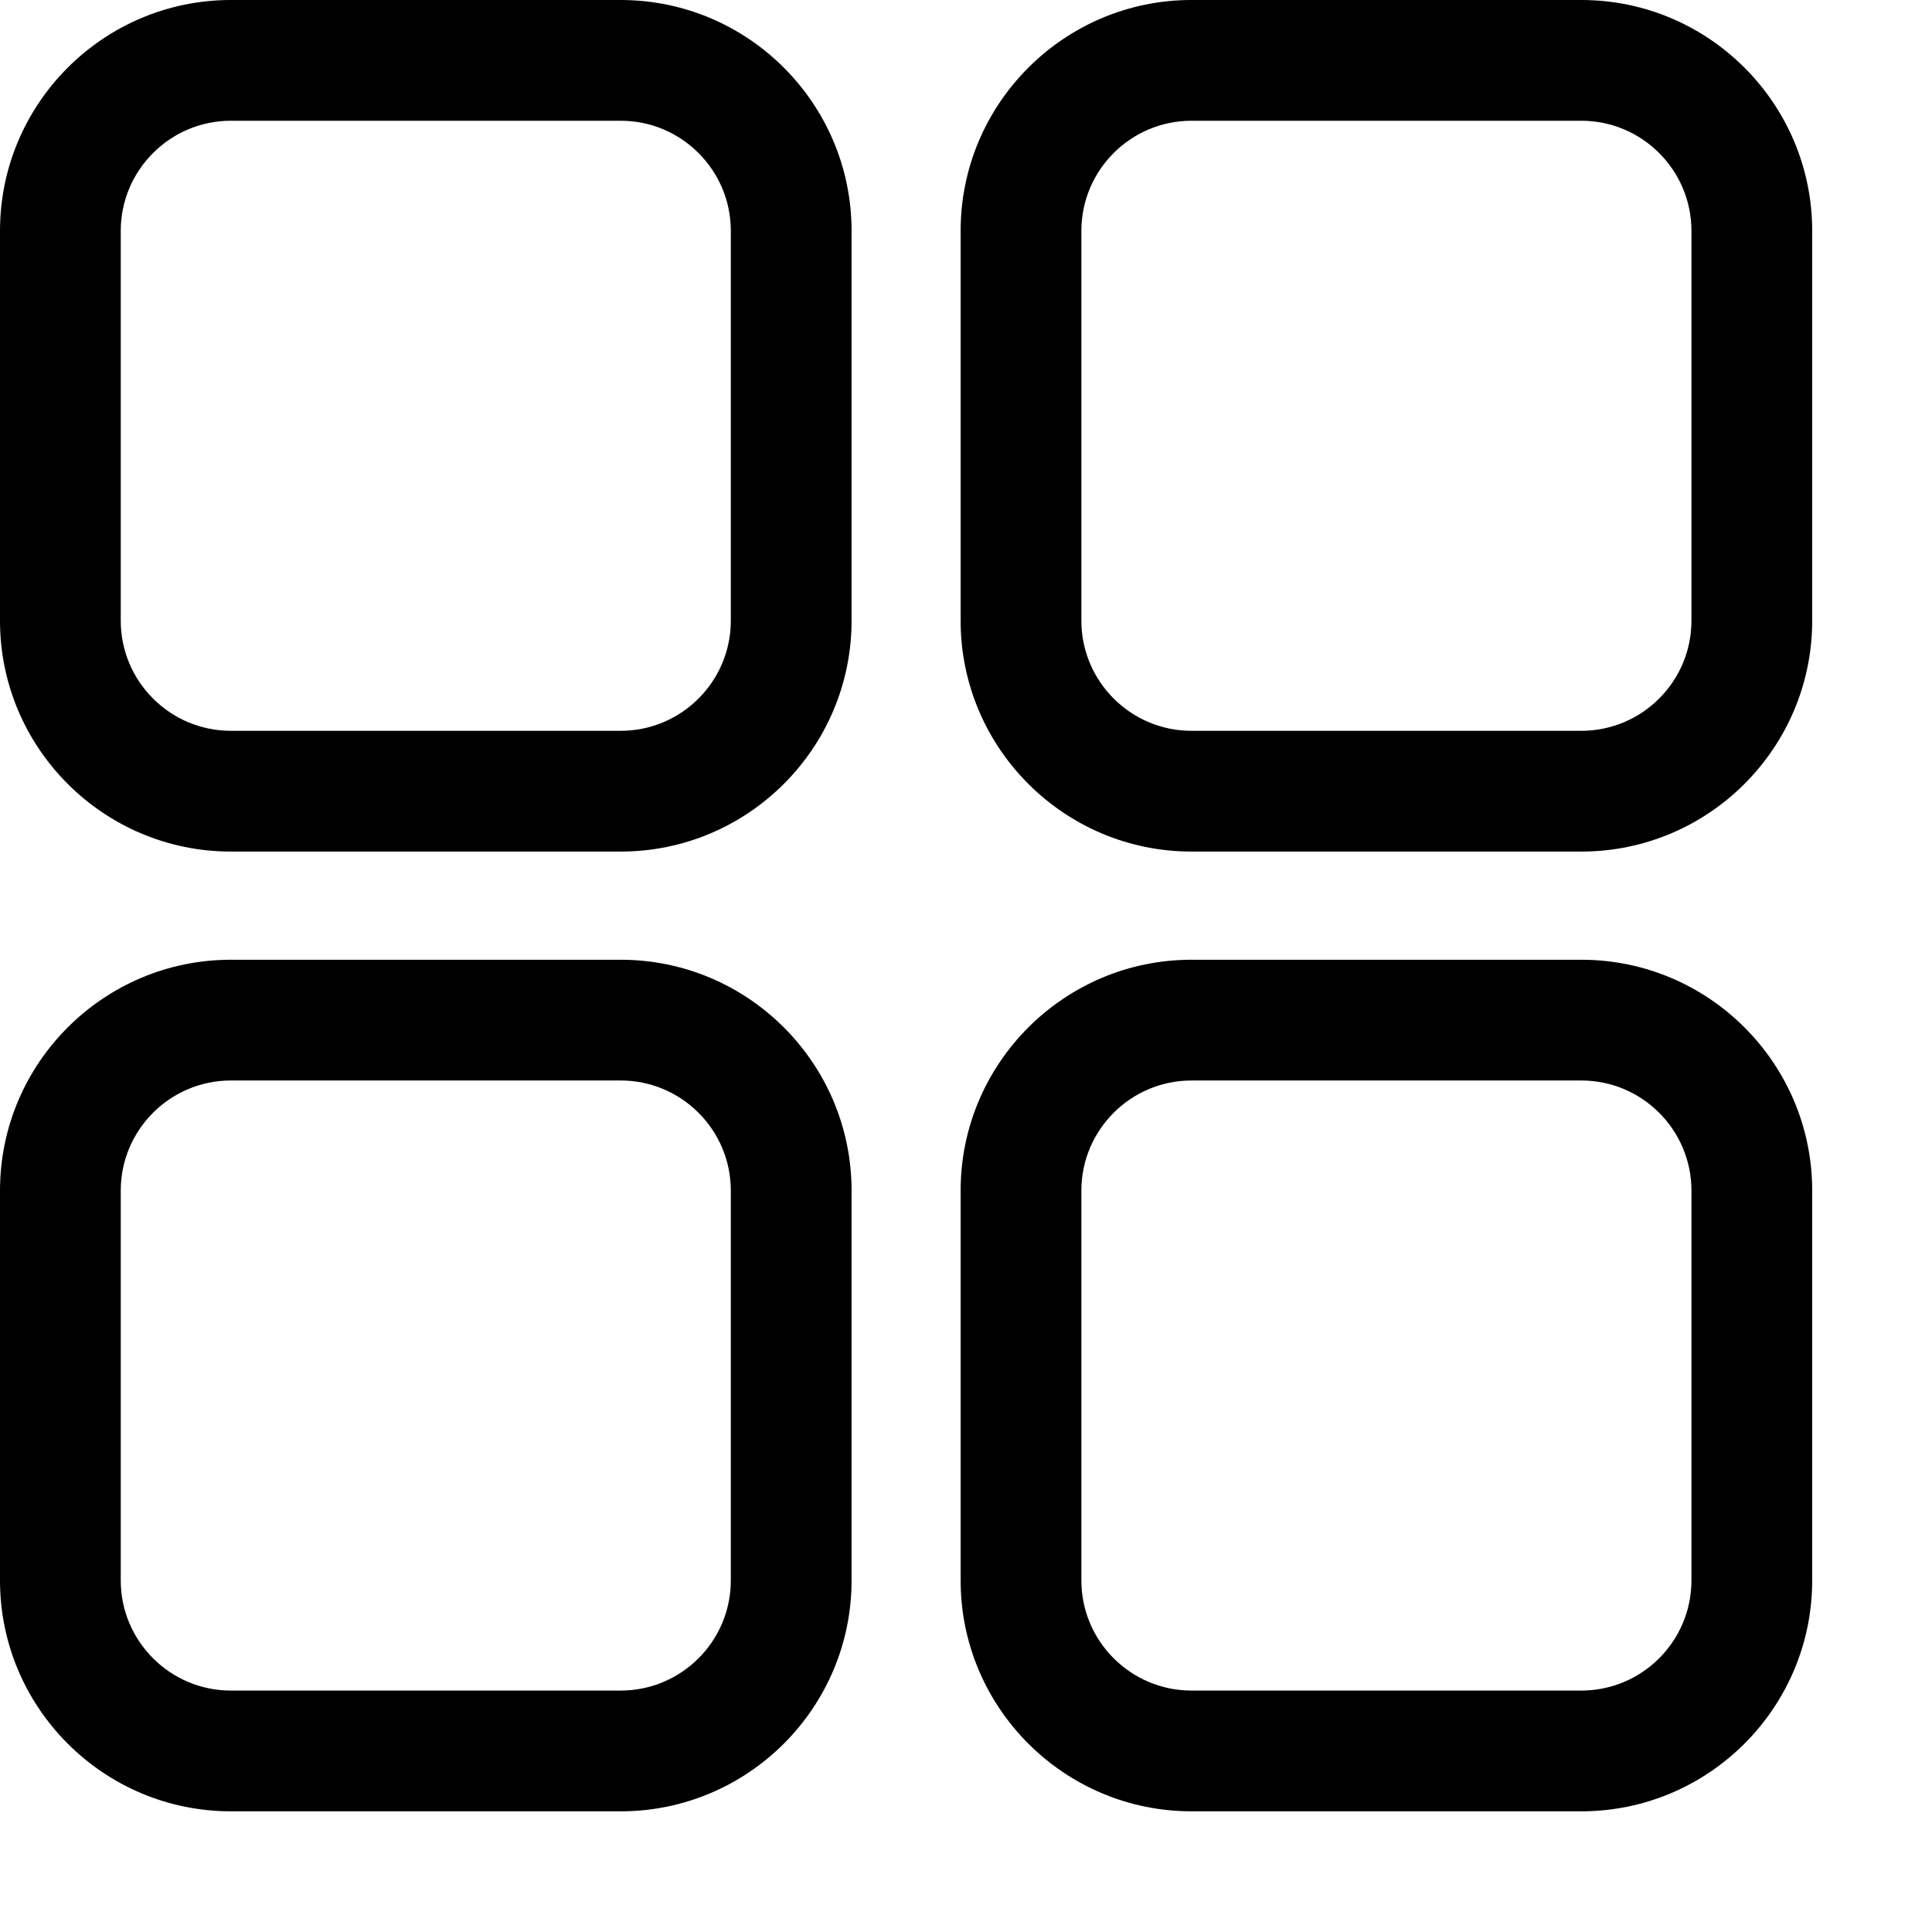
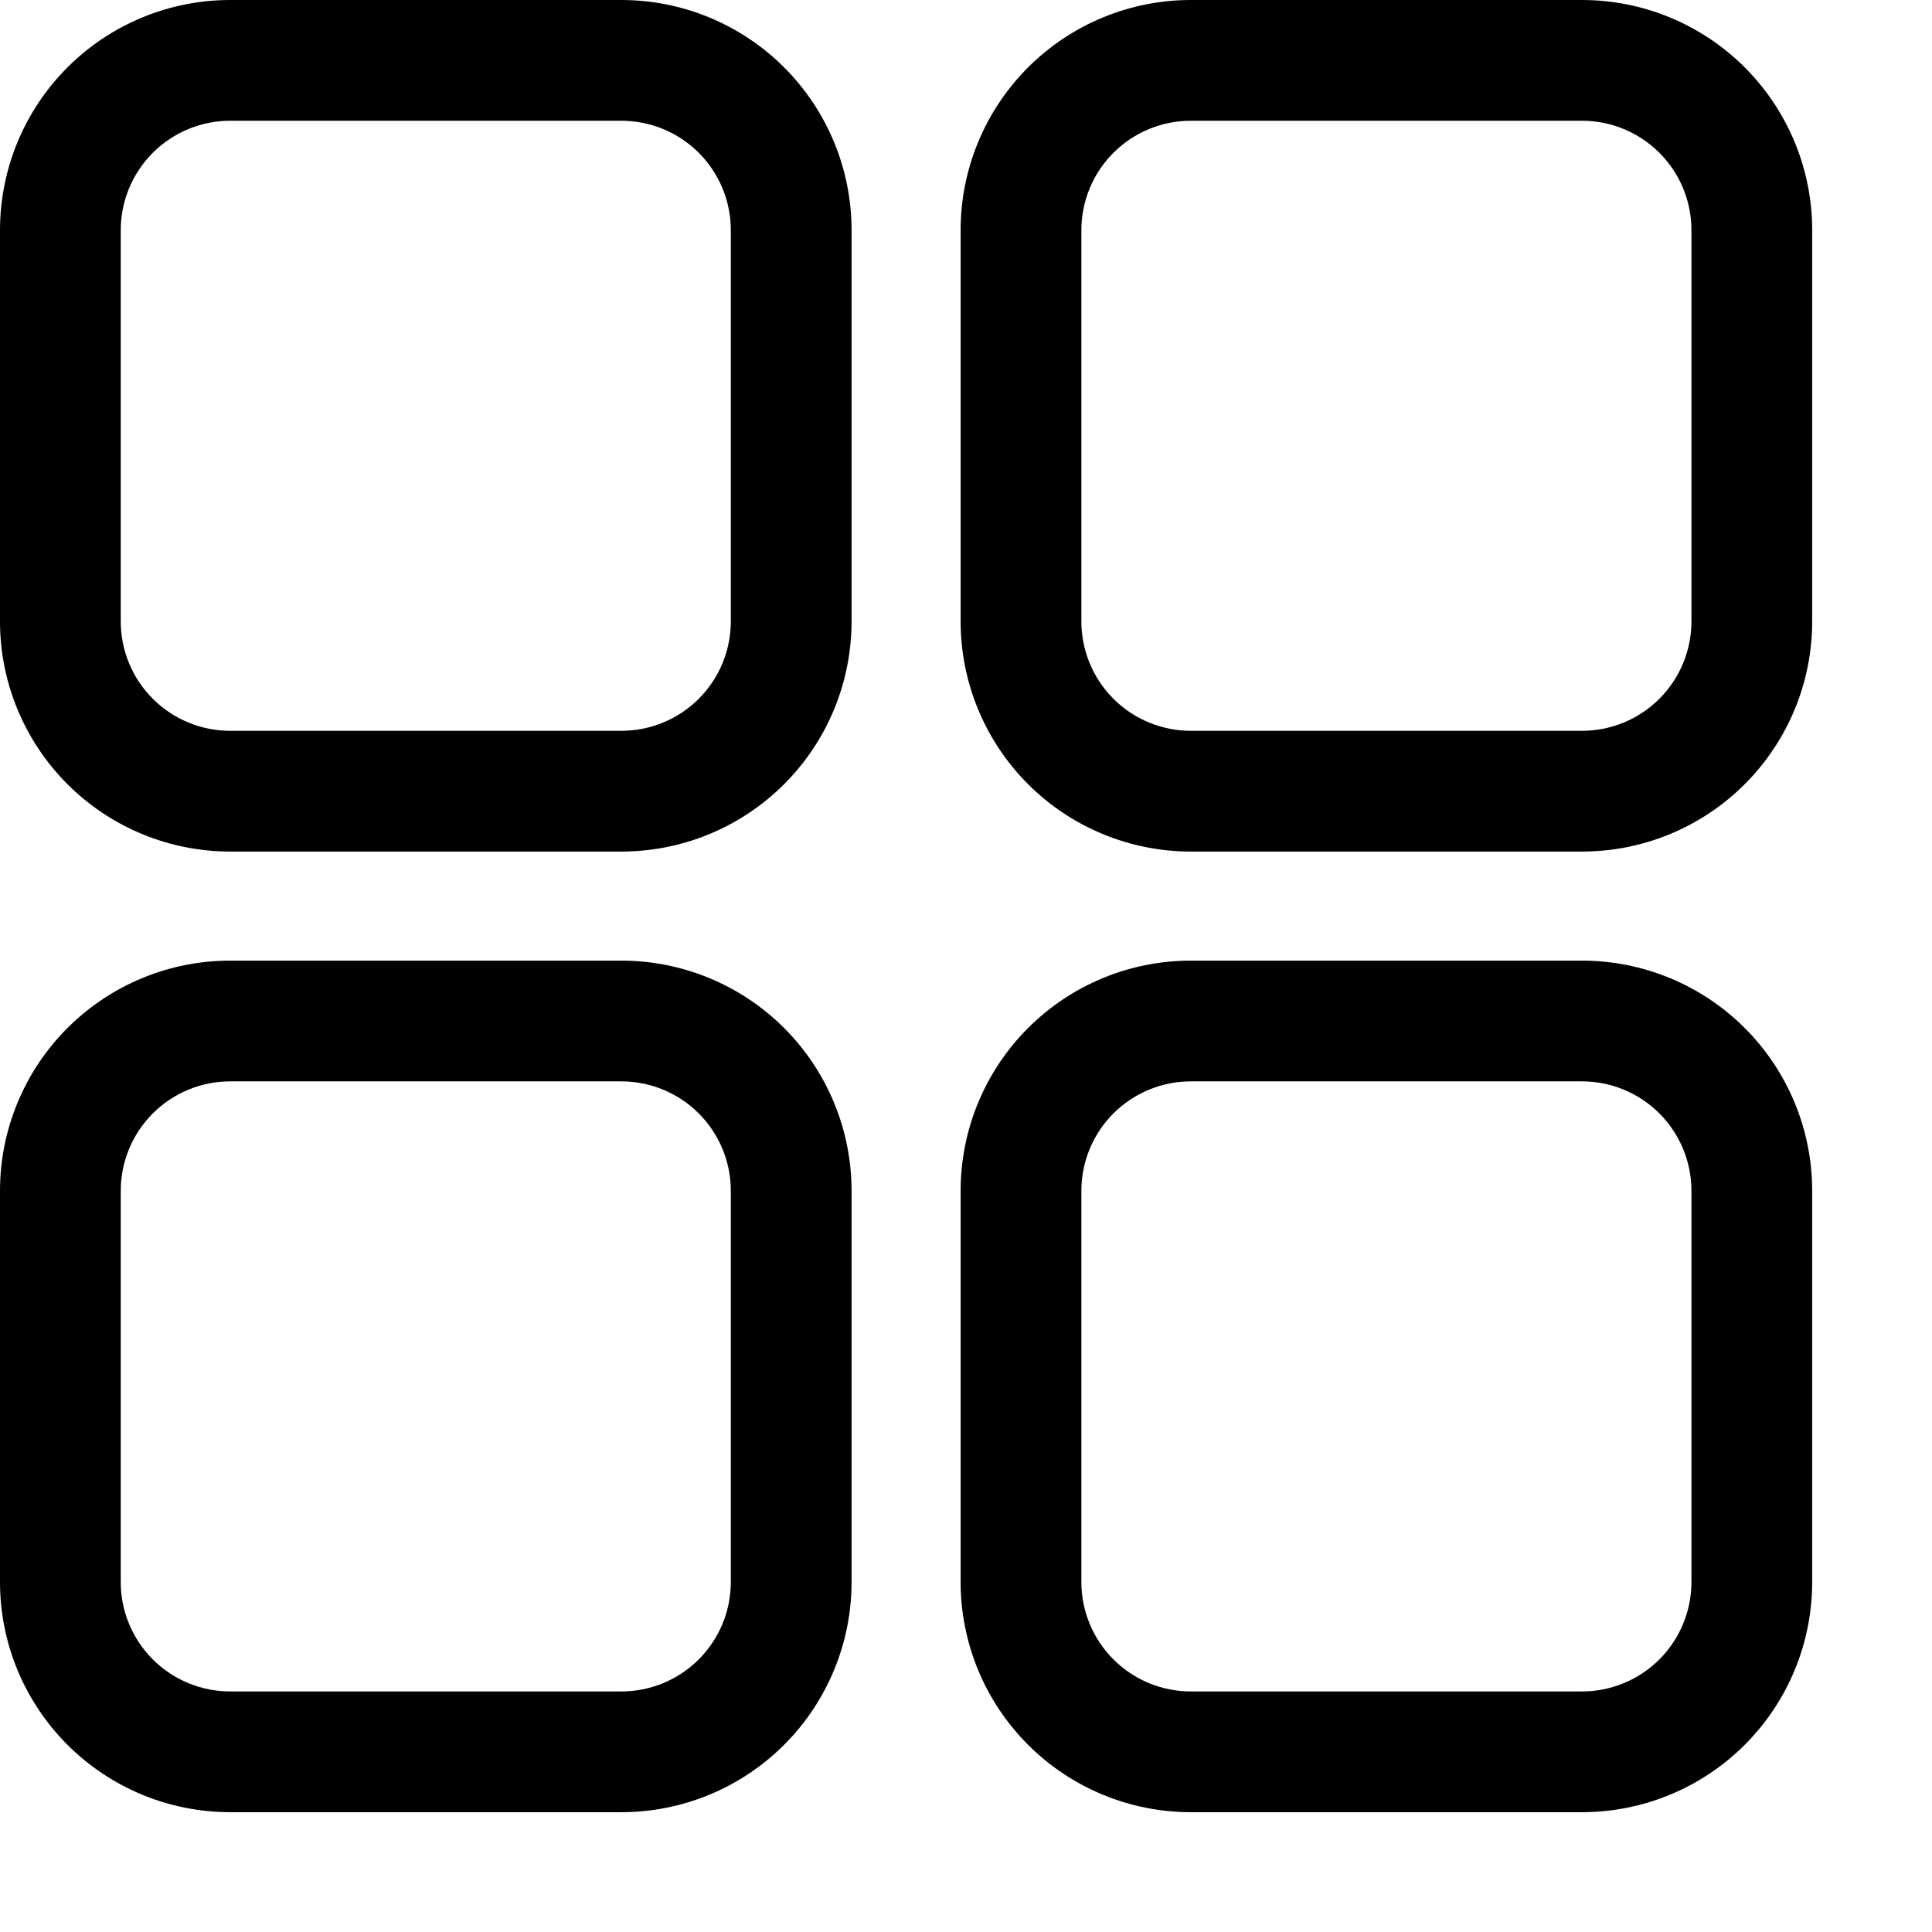
- <svg xmlns="http://www.w3.org/2000/svg" class="icon" style="width: 1em; height: 1em;vertical-align: middle;fill: currentColor;overflow: hidden;" viewBox="0 0 1024 1024" version="1.1">
-   <path d="M328.996 451.348 122.353 451.348C54.887 451.348 0 396.461 0 328.996L0 122.353C0 54.887 54.887 0 122.353 0l206.643 0c67.465 0 122.352 54.887 122.352 122.353l0 206.643C451.348 396.461 396.461 451.348 328.996 451.348zM122.353 64C90.177 64 64 90.177 64 122.353l0 206.643c0 32.175 26.177 58.352 58.353 58.352l206.643 0c32.175 0 58.352-26.177 58.352-58.352L387.348 122.353c0-32.176-26.177-58.353-58.352-58.353L122.353 64zM838.147 451.348 631.505 451.348c-67.466 0-122.353-54.887-122.353-122.352L509.152 122.353C509.152 54.887 564.039 0 631.505 0l206.643 0C905.613 0 960.5 54.887 960.5 122.353l0 206.643C960.5 396.461 905.613 451.348 838.147 451.348zM631.505 64c-32.176 0-58.353 26.177-58.353 58.353l0 206.643c0 32.175 26.177 58.352 58.353 58.352l206.643 0c32.176 0 58.353-26.177 58.353-58.352L896.501 122.353C896.5 90.177 870.323 64 838.147 64L631.505 64zM328.996 960.033 122.353 960.033C54.887 960.033 0 905.146 0 837.681L0 631.038c0-67.466 54.887-122.353 122.353-122.353l206.643 0c67.465 0 122.352 54.887 122.352 122.353l0 206.643C451.348 905.146 396.461 960.033 328.996 960.033zM122.353 572.686C90.177 572.686 64 598.862 64 631.038l0 206.643c0 32.176 26.177 58.353 58.353 58.353l206.643 0c32.175 0 58.352-26.177 58.352-58.353L387.348 631.038c0-32.176-26.177-58.353-58.352-58.353L122.353 572.685zM838.147 960.033 631.505 960.033c-67.466 0-122.353-54.887-122.353-122.353L509.152 631.038c0-67.466 54.887-122.353 122.353-122.353l206.643 0c67.466 0 122.353 54.887 122.353 122.353l0 206.643C960.5 905.146 905.613 960.033 838.147 960.033zM631.505 572.686c-32.176 0-58.353 26.177-58.353 58.353l0 206.643c0 32.176 26.177 58.353 58.353 58.353l206.643 0c32.176 0 58.353-26.177 58.353-58.353L896.501 631.038c0-32.176-26.177-58.353-58.353-58.353L631.505 572.685z" />
+ <svg xmlns="http://www.w3.org/2000/svg" xmlns:xlink="http://www.w3.org/1999/xlink" class="icon" width="1em" height="1em" vertical-align="middle" viewBox="0 0 1024 1024" version="1.1">
+   <defs>
+     <path fill="currentColor" id="OC" d="M328.996 451.348h-206.643a122 122 0 01-122.353-122.352v-206.643a122 122 0 01122.353-122.353h206.643a122 122 0 01122.352 122.353v206.643a122 122 0 01-122.352 122.352zm-206.643-387.348a58 58 0 00-58.353 58.353v206.643a58 58 0 0058.353 58.352h206.643a58 58 0 0058.352-58.352v-206.643a58 58 0 00-58.352-58.353z" />
+   </defs>
+   <use xlink:href="#OC" />
+   <use xlink:href="#OC" transform="translate(509.151 0)" />
+   <use xlink:href="#OC" transform="translate(0 509.151)" />
+   <use xlink:href="#OC" transform="translate(509.151 509.151)" />
</svg>
